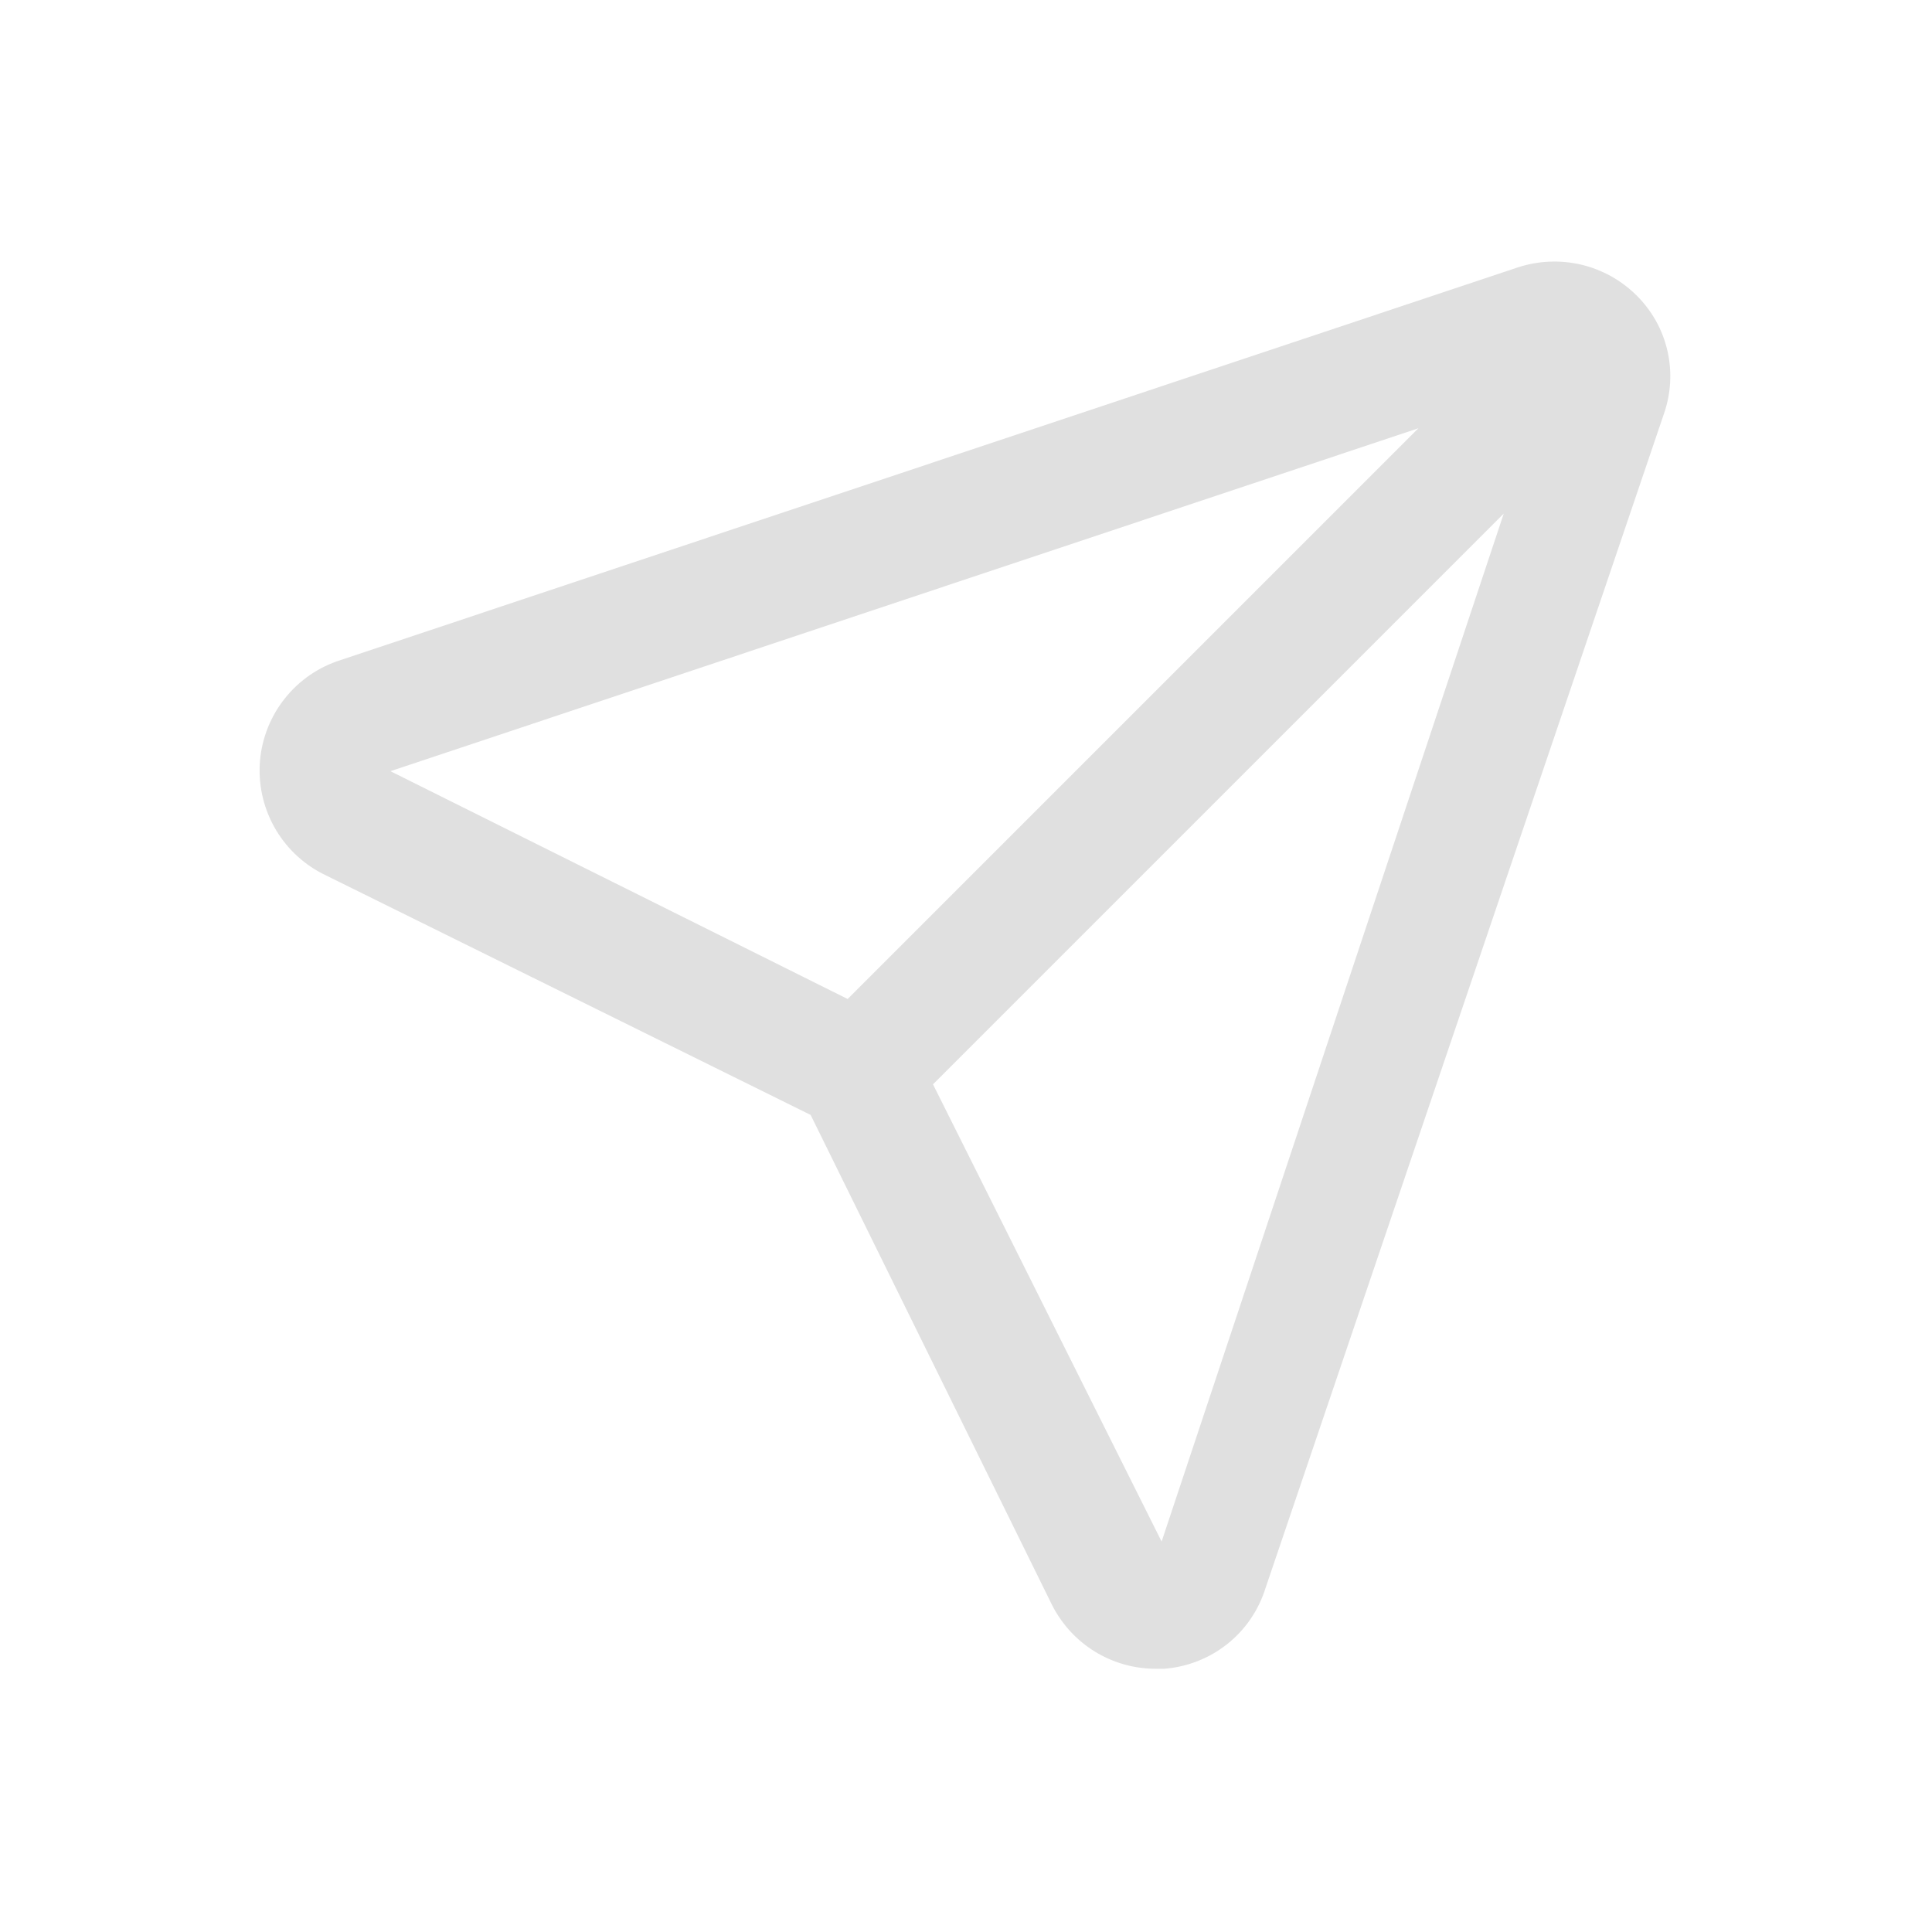
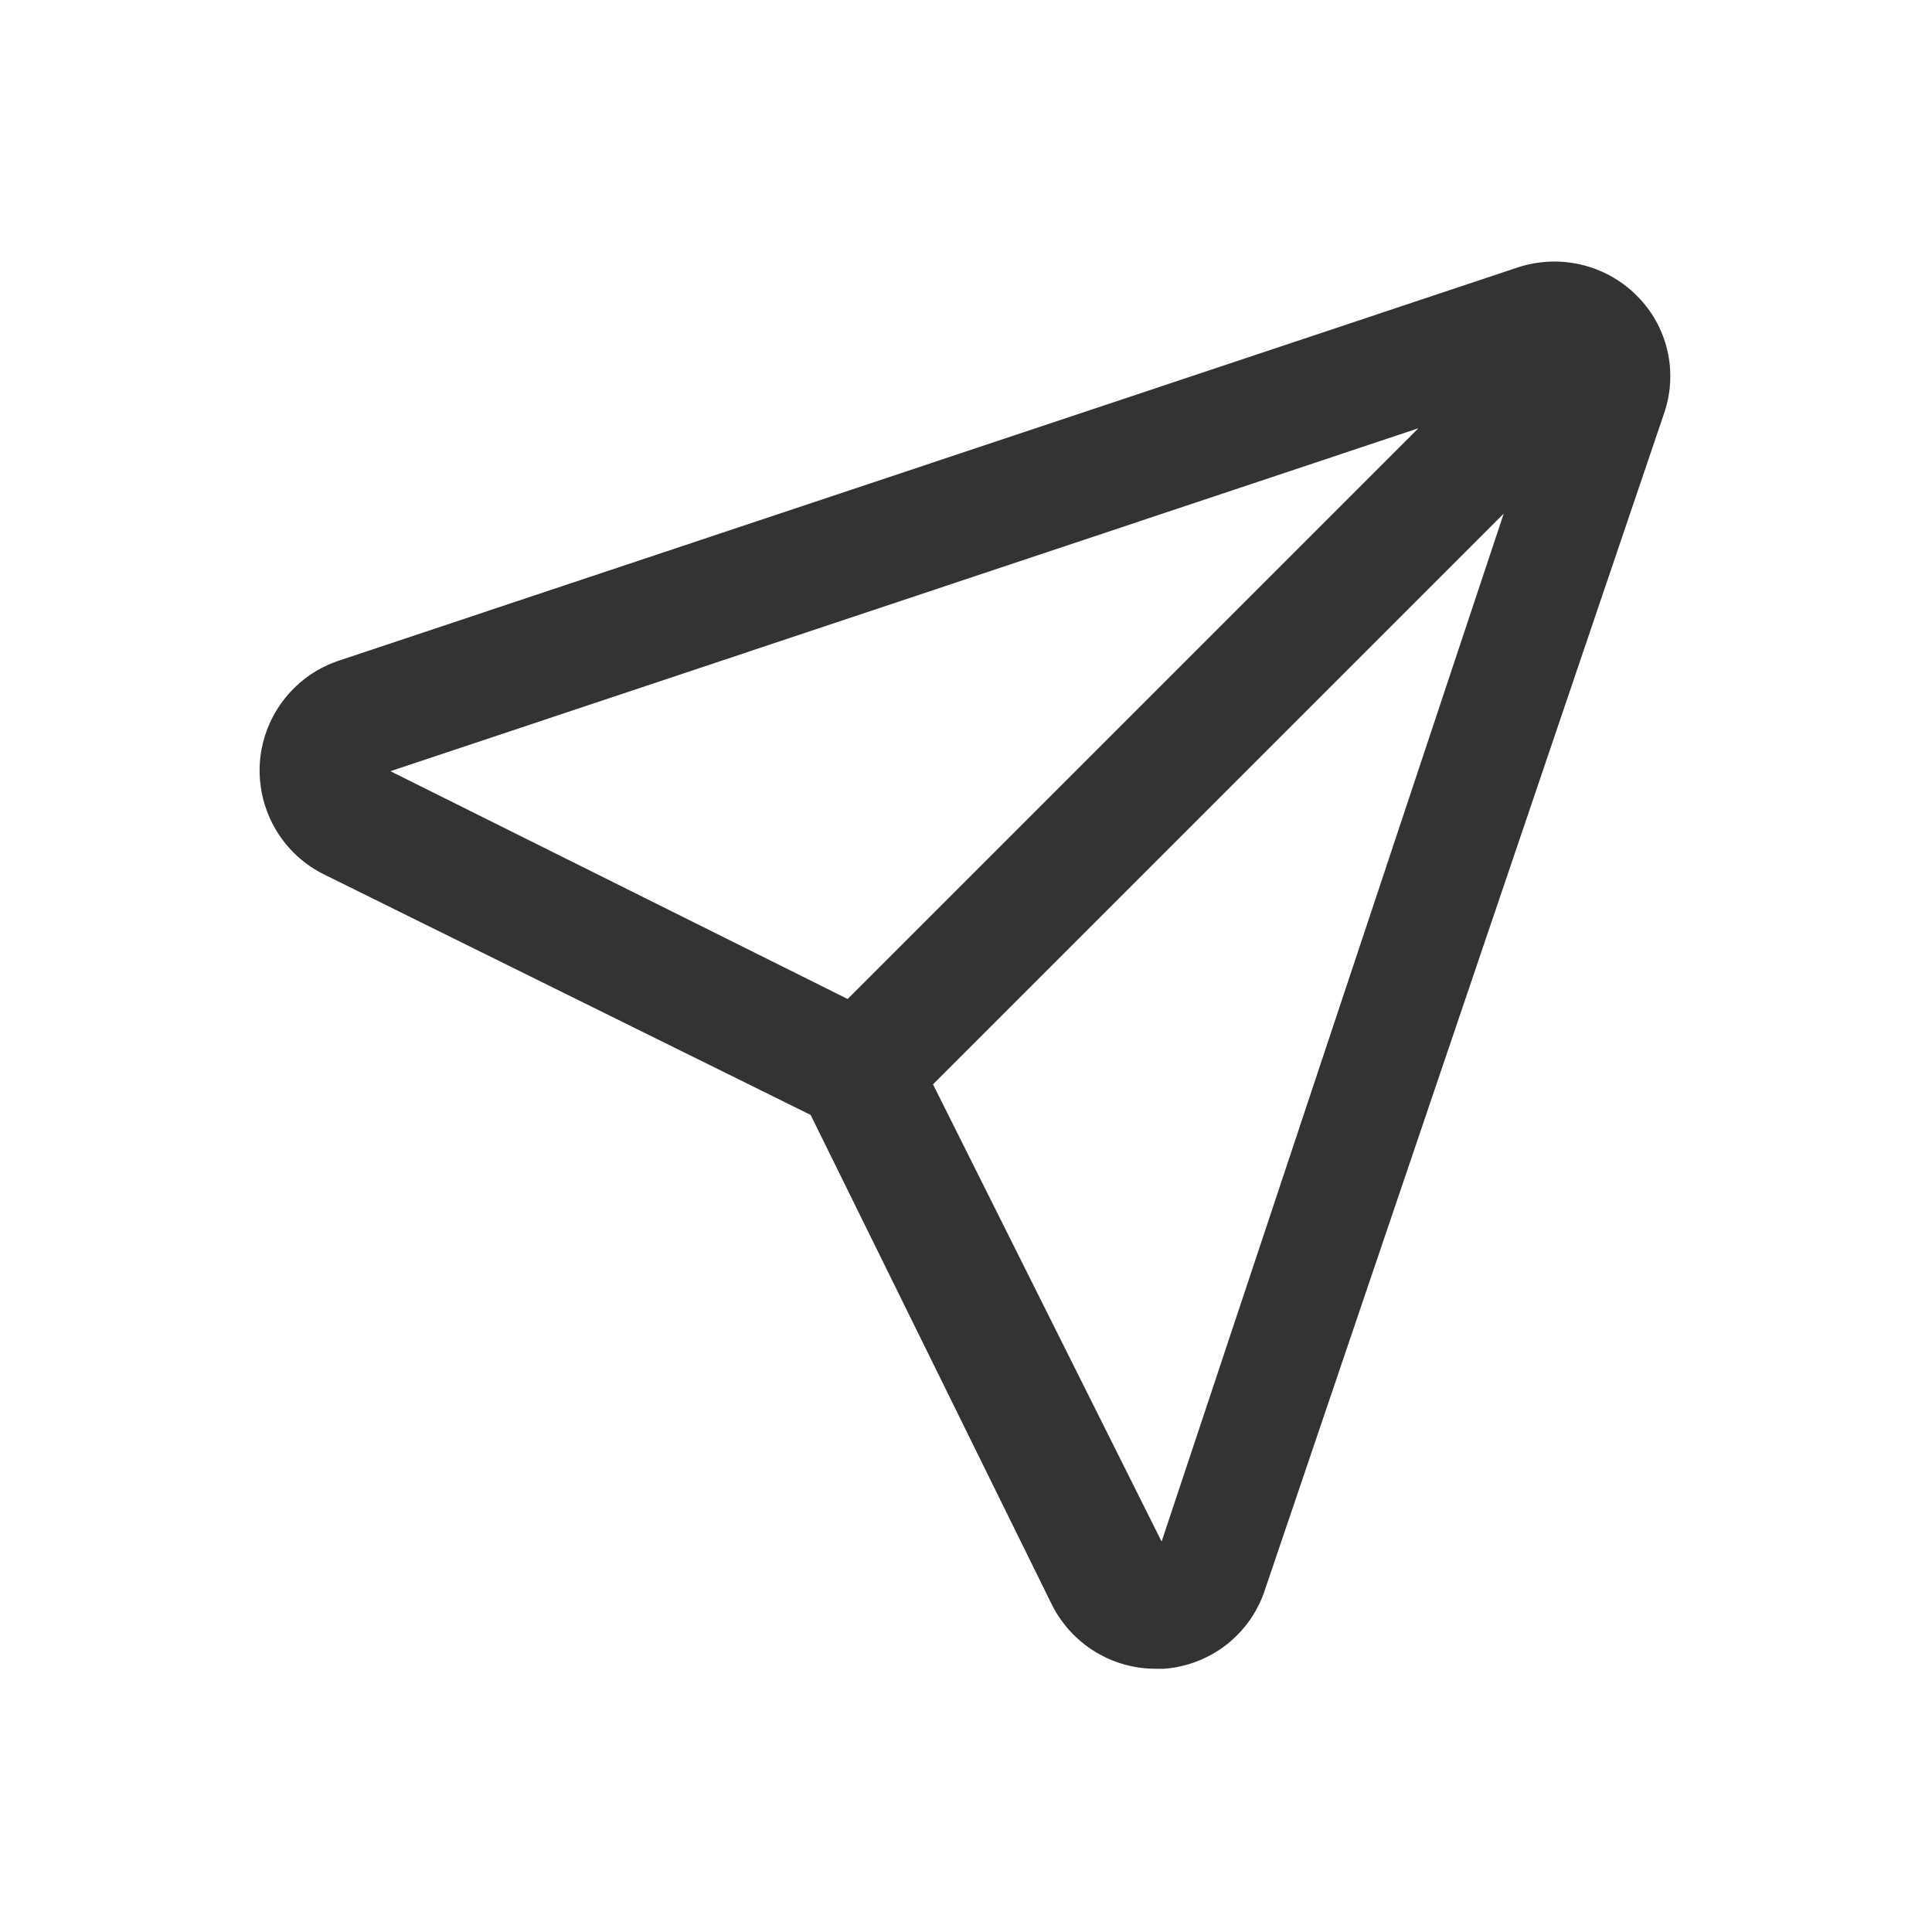
<svg xmlns="http://www.w3.org/2000/svg" width="35px" height="35px" viewBox="0 0 24 24" fill="none">
-   <path d="M20.33 3.67C20.141 3.482 19.904 3.35 19.644 3.288C19.385 3.227 19.113 3.238 18.86 3.32L4.23 8.2C3.959 8.286 3.719 8.45 3.541 8.673C3.363 8.895 3.255 9.165 3.23 9.448C3.206 9.732 3.266 10.016 3.403 10.266C3.54 10.515 3.748 10.719 4 10.85L10.07 13.85L13.07 19.94C13.191 20.178 13.375 20.378 13.603 20.518C13.831 20.657 14.093 20.731 14.36 20.73H14.46C14.746 20.709 15.019 20.602 15.244 20.424C15.469 20.246 15.634 20.004 15.72 19.73L20.67 5.14C20.758 4.888 20.773 4.616 20.713 4.356C20.653 4.095 20.52 3.858 20.33 3.67ZM4.85 9.58L17.62 5.32L10.53 12.41L4.85 9.58ZM14.43 19.15L11.59 13.47L18.68 6.38L14.43 19.15Z" fill="#E0E0E0" />
+   <path d="M20.33 3.67C20.141 3.482 19.904 3.35 19.644 3.288C19.385 3.227 19.113 3.238 18.86 3.32L4.23 8.2C3.959 8.286 3.719 8.45 3.541 8.673C3.363 8.895 3.255 9.165 3.23 9.448C3.206 9.732 3.266 10.016 3.403 10.266C3.54 10.515 3.748 10.719 4 10.85L10.07 13.85L13.07 19.94C13.191 20.178 13.375 20.378 13.603 20.518C13.831 20.657 14.093 20.731 14.36 20.73H14.46C14.746 20.709 15.019 20.602 15.244 20.424C15.469 20.246 15.634 20.004 15.72 19.73L20.67 5.14C20.758 4.888 20.773 4.616 20.713 4.356C20.653 4.095 20.52 3.858 20.33 3.67ZM4.85 9.58L17.62 5.32L10.53 12.41L4.85 9.58ZM14.43 19.15L11.59 13.47L18.68 6.38L14.43 19.15Z" fill="#333333" />
</svg>
